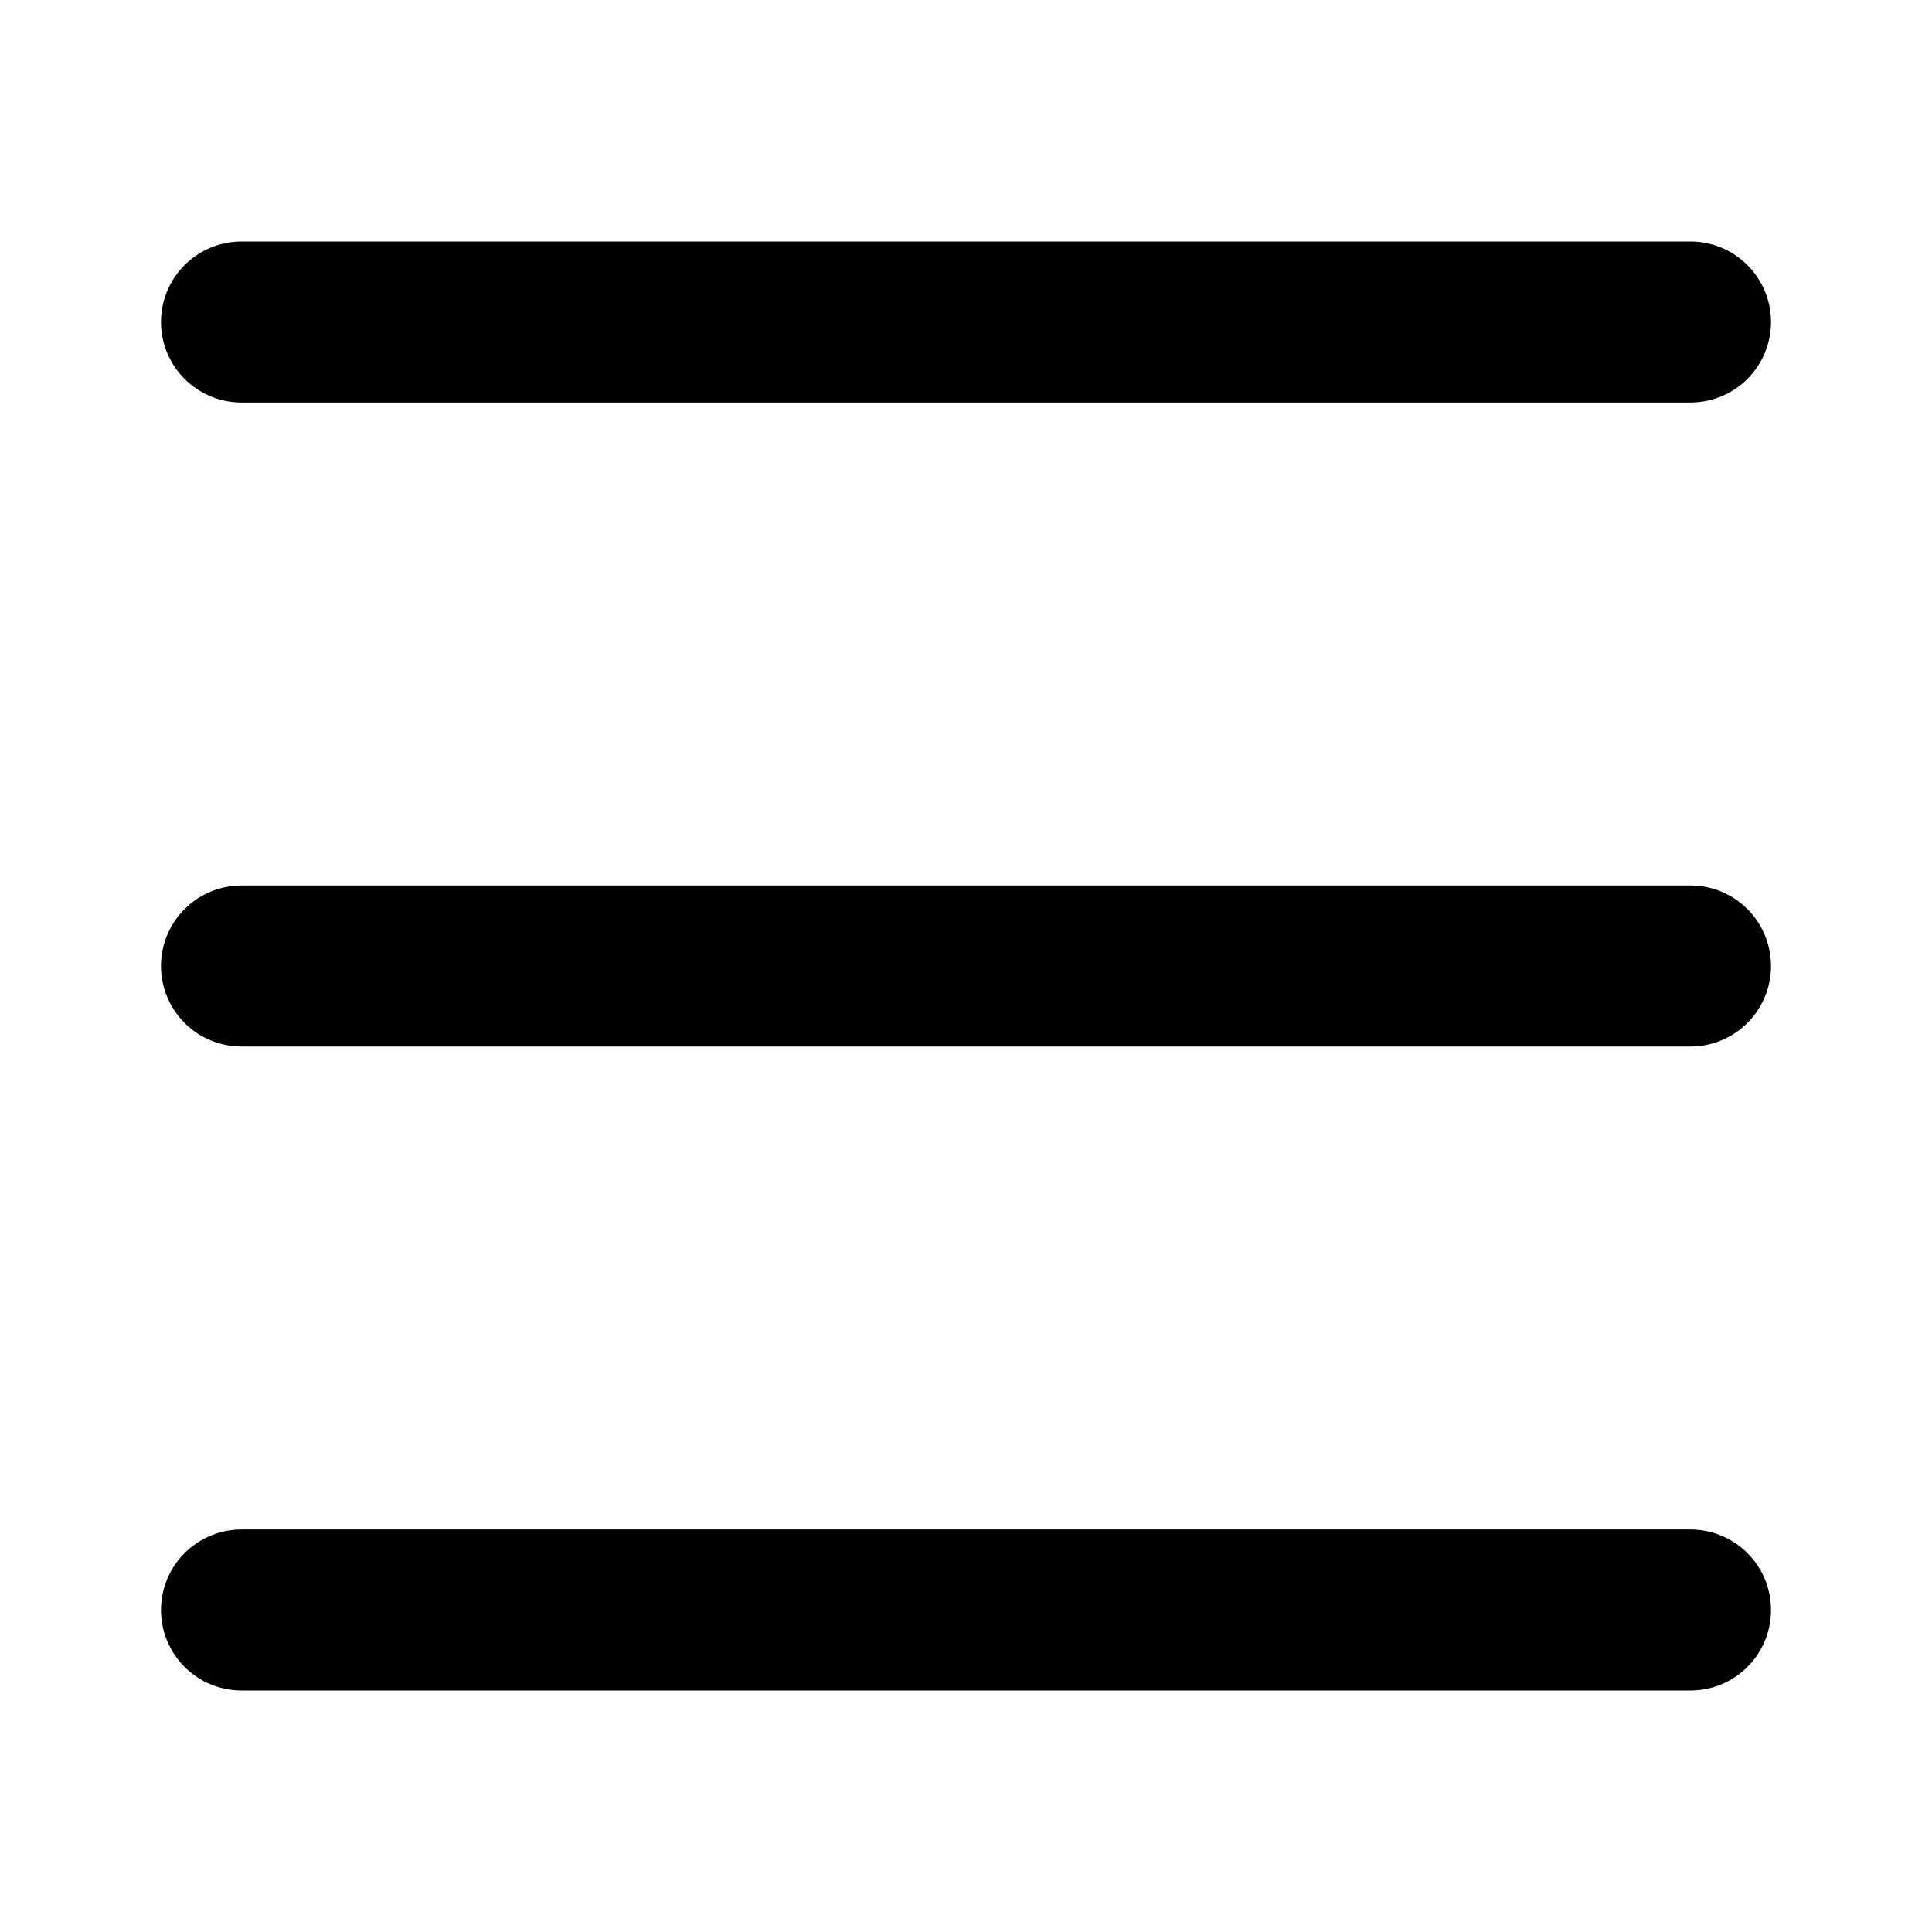
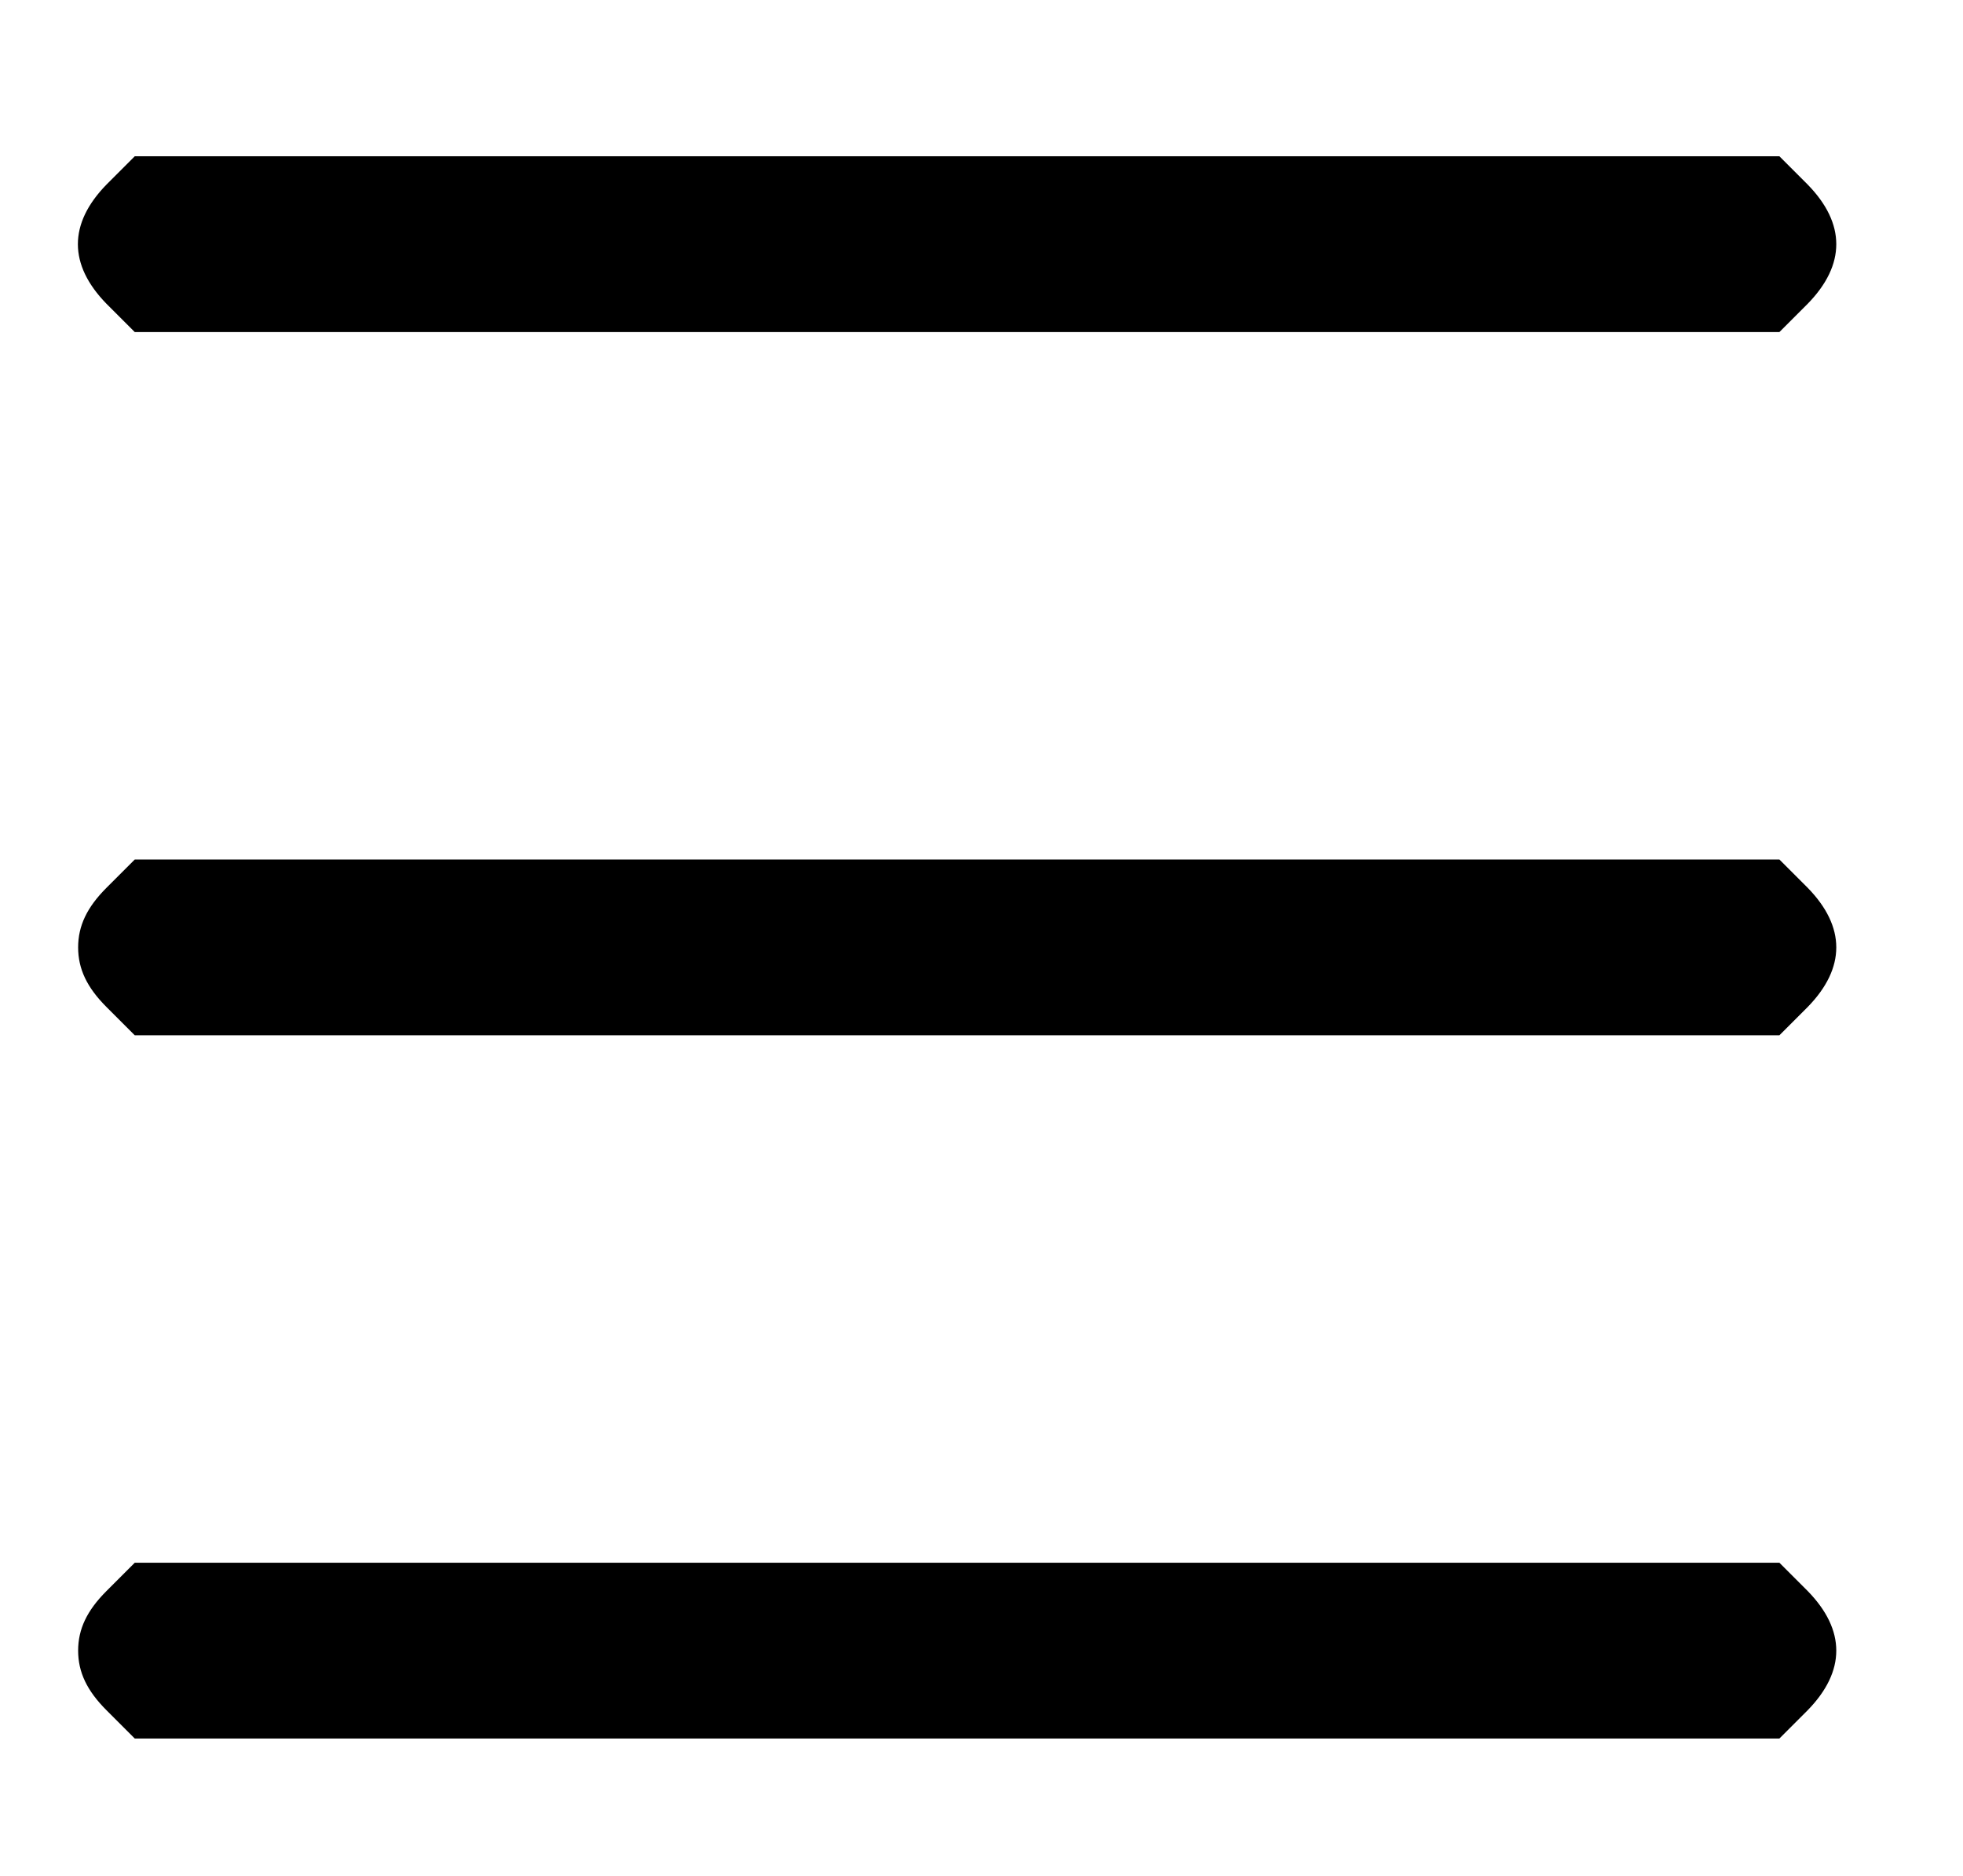
- <svg aria-label="Settings" class="x1lliihq x1n2onr6 x5n08af" fill="currentColor" height="24" role="img" viewBox="0 0 24 24" width="24">
-   <line fill="none" stroke="currentColor" stroke-linecap="round" stroke-linejoin="round" stroke-width="2" x1="3" x2="21" y1="4" y2="4" />
-   <line fill="none" stroke="currentColor" stroke-linecap="round" stroke-linejoin="round" stroke-width="2" x1="3" x2="21" y1="12" y2="12" />
-   <line fill="none" stroke="currentColor" stroke-linecap="round" stroke-linejoin="round" stroke-width="2" x1="3" x2="21" y1="20" y2="20" />
+ <svg xmlns="http://www.w3.org/2000/svg" version="1.0" width="201pt" height="192pt" viewBox="0 0 201 192" preserveAspectRatio="xMidYMid meet">
+   <g transform="translate(0,192) scale(0.1,-0.1)" fill="#000000" stroke="none">
+     <path d="M109 1731 c-39 -40 -39 -82 0 -122 l29 -29 842 0 842 0 29 29 c39 40 39 82 0 122 l-29 29 -842 0 -842 0 -29 -29z" />
+     <path d="M109 1011 c-20 -20 -29 -39 -29 -61 0 -22 9 -41 29 -61 l29 -29 842 0 842 0 29 29 c39 40 39 82 0 122 l-29 29 -842 0 -842 0 -29 -29z" />
+     <path d="M109 291 c-20 -20 -29 -39 -29 -61 0 -22 9 -41 29 -61 l29 -29 842 0 842 0 29 29 c39 40 39 82 0 122 l-29 29 -842 0 -842 0 -29 -29z" />
+   </g>
</svg>
